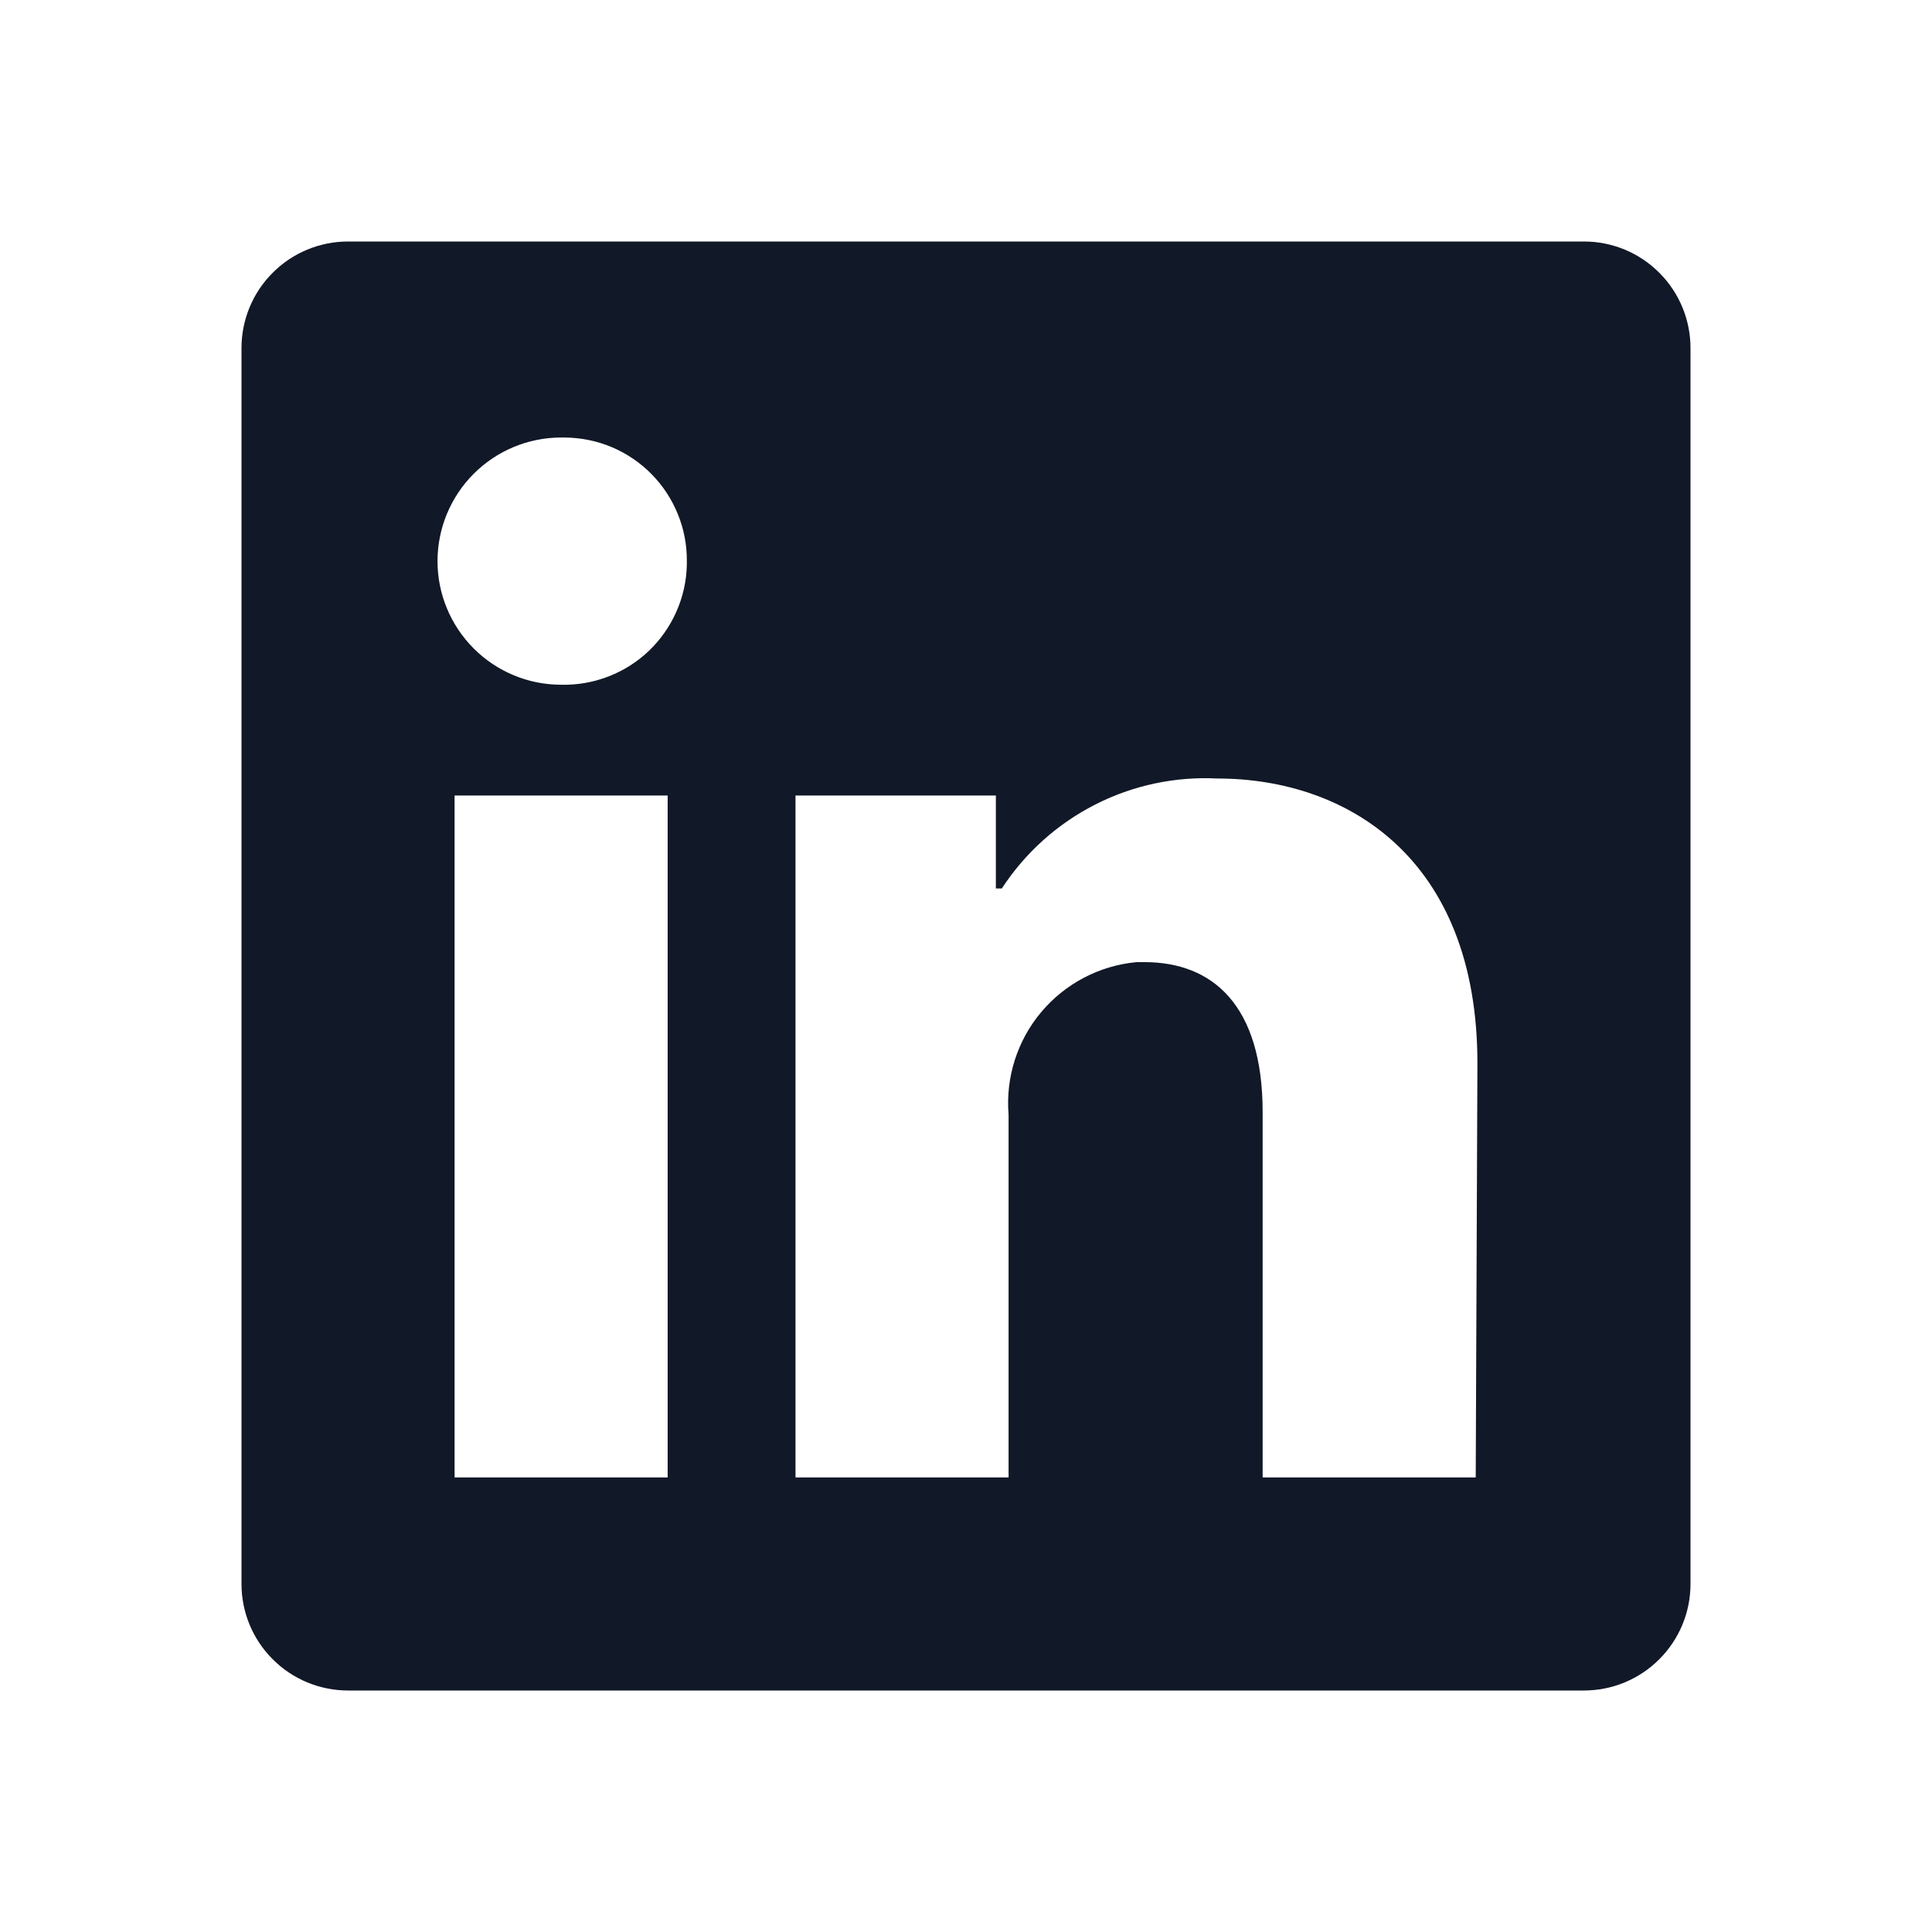
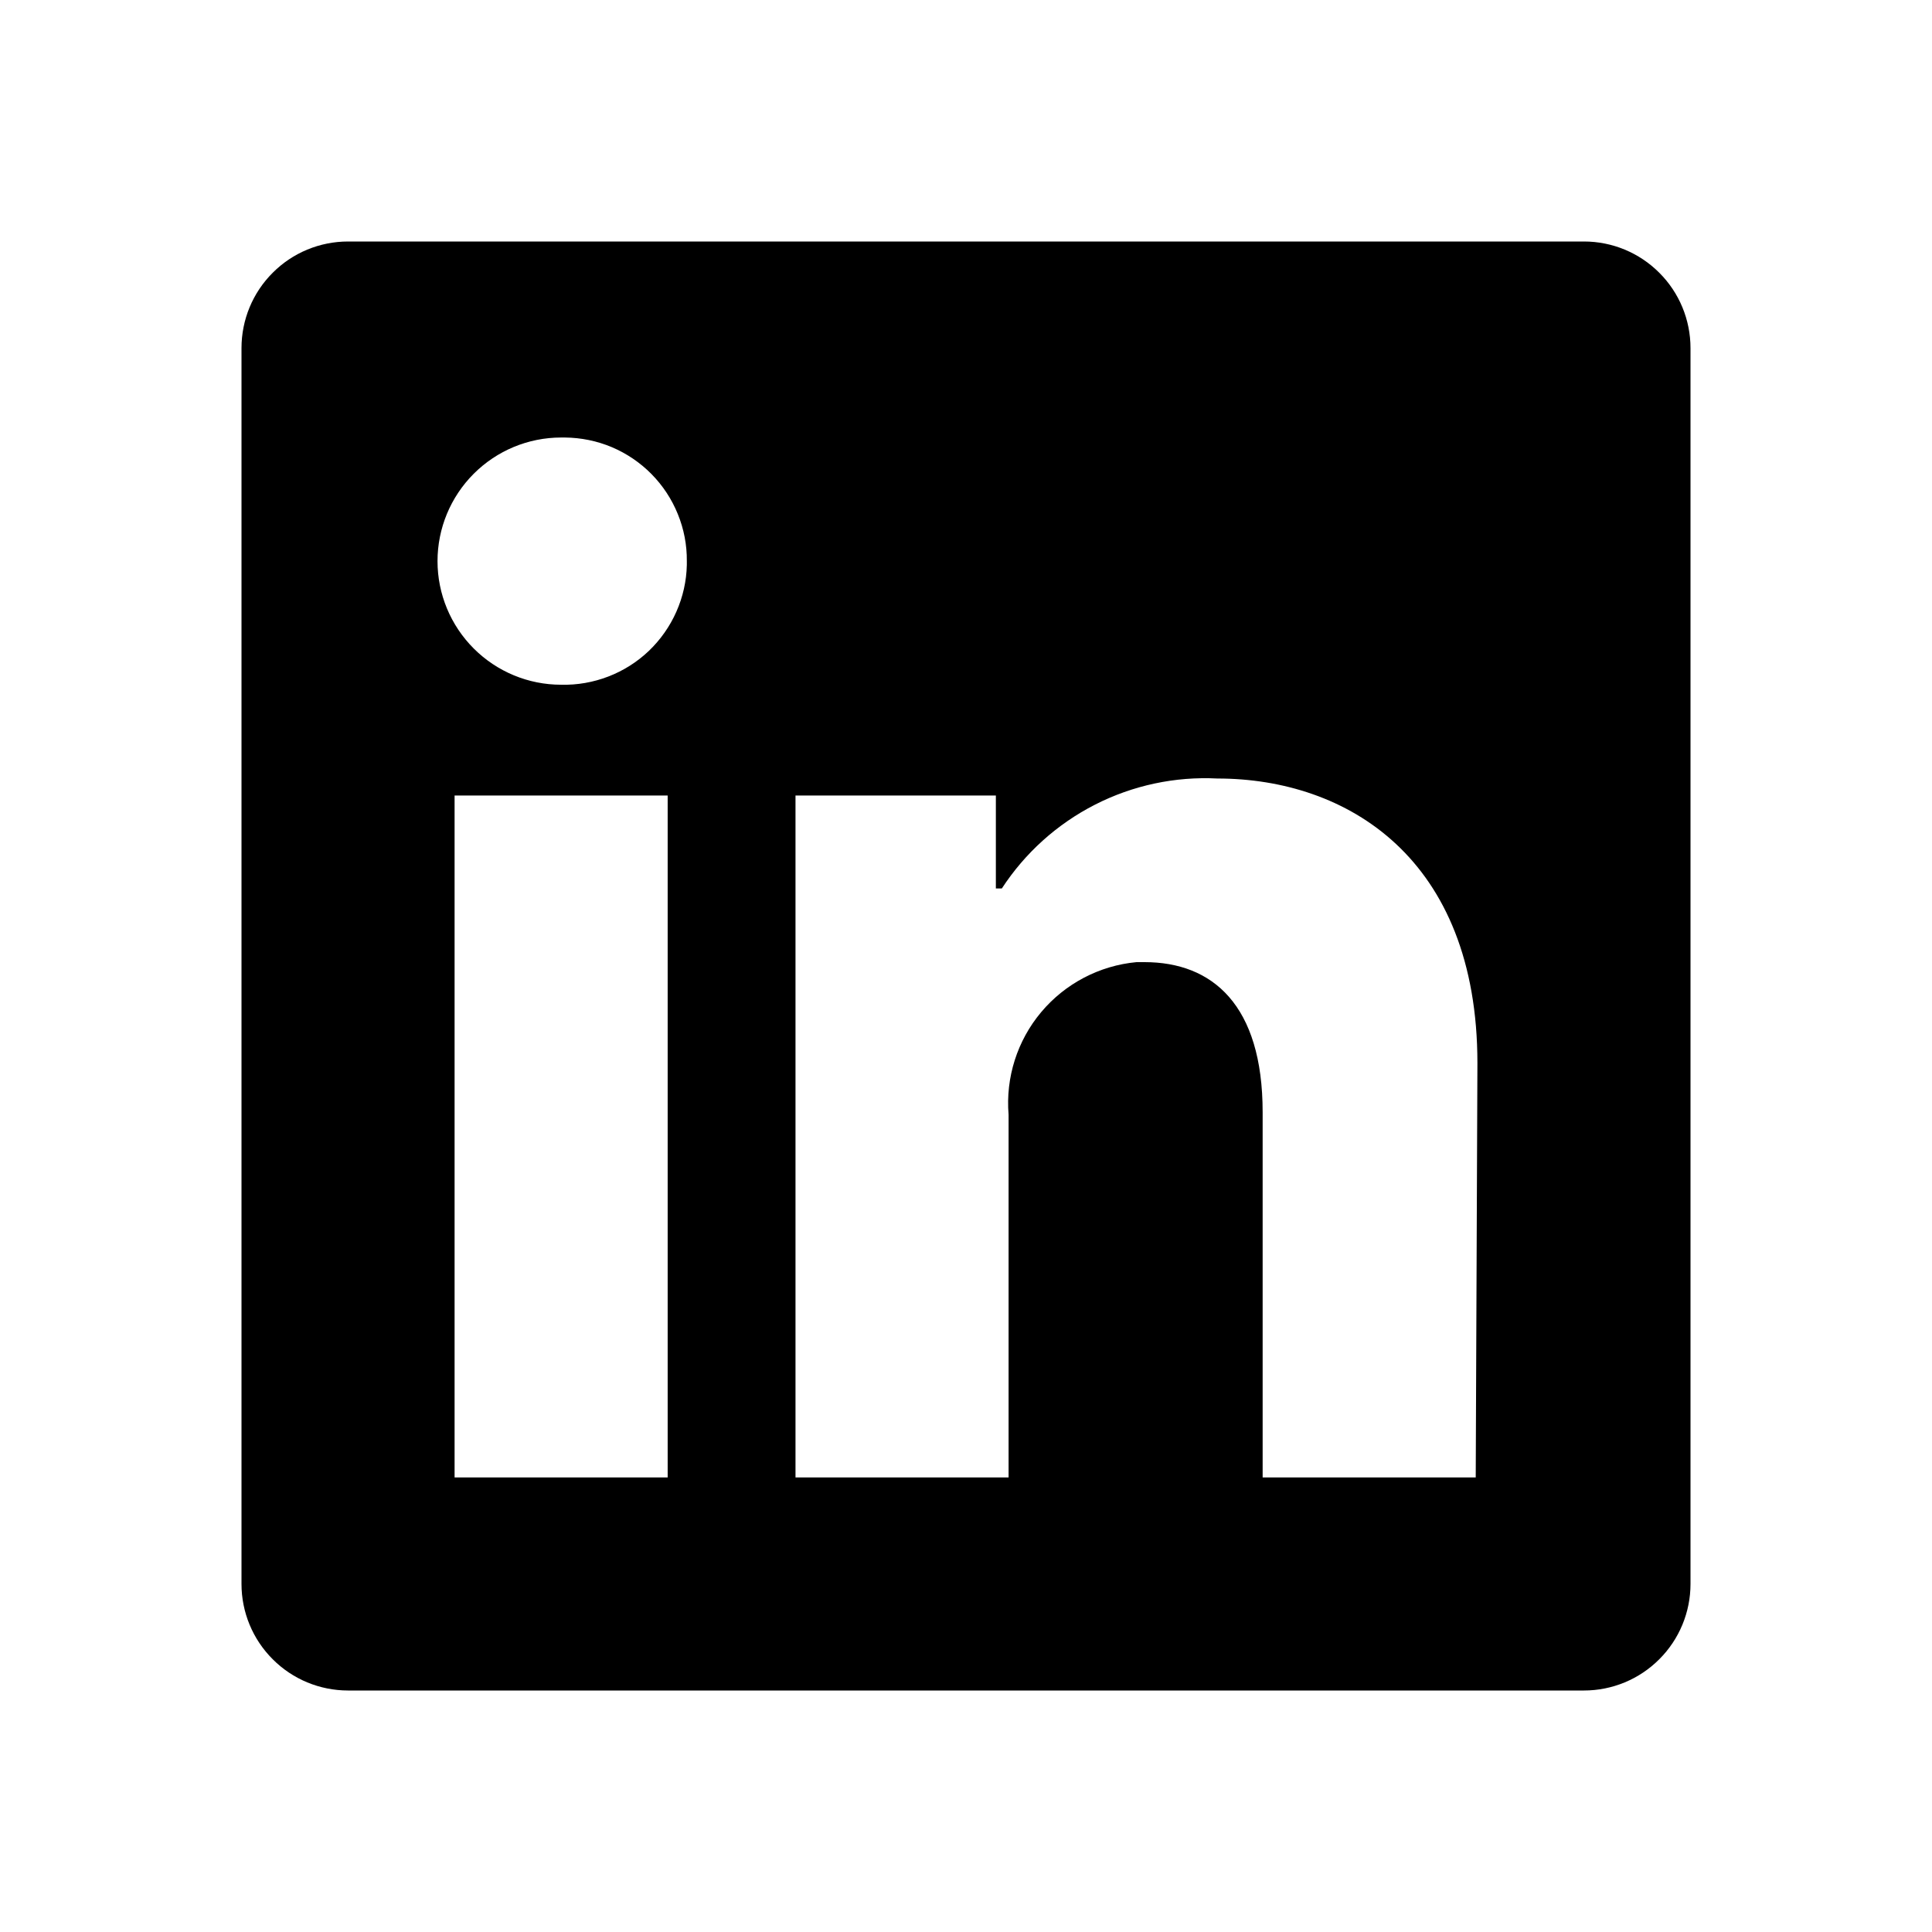
<svg xmlns="http://www.w3.org/2000/svg" width="24" height="24" viewBox="0 0 24 24" fill="none">
-   <path d="M21 4.324V19.677C21 20.027 20.861 20.364 20.612 20.612C20.364 20.861 20.027 21 19.677 21H4.324C3.973 21 3.636 20.861 3.388 20.612C3.139 20.364 3 20.027 3 19.677V4.324C3 3.973 3.139 3.636 3.388 3.388C3.636 3.139 3.973 3 4.324 3H19.677C20.027 3 20.364 3.139 20.612 3.388C20.861 3.636 21 3.973 21 4.324ZM8.294 9.882H5.647V18.353H8.294V9.882ZM8.532 6.971C8.534 6.77 8.496 6.572 8.42 6.386C8.345 6.201 8.234 6.032 8.093 5.889C7.953 5.747 7.785 5.633 7.601 5.555C7.416 5.477 7.218 5.437 7.018 5.435H6.971C6.563 5.435 6.173 5.597 5.885 5.885C5.597 6.173 5.435 6.563 5.435 6.971C5.435 7.378 5.597 7.768 5.885 8.056C6.173 8.344 6.563 8.506 6.971 8.506C7.171 8.511 7.37 8.476 7.557 8.404C7.744 8.332 7.915 8.224 8.06 8.086C8.205 7.947 8.321 7.782 8.402 7.599C8.483 7.416 8.528 7.218 8.532 7.018V6.971ZM18.353 13.207C18.353 10.661 16.733 9.671 15.123 9.671C14.597 9.644 14.072 9.756 13.602 9.996C13.132 10.236 12.733 10.595 12.445 11.037H12.371V9.882H9.882V18.353H12.529V13.848C12.491 13.386 12.636 12.928 12.934 12.573C13.231 12.219 13.657 11.995 14.118 11.952H14.218C15.06 11.952 15.685 12.482 15.685 13.816V18.353H18.332L18.353 13.207Z" fill="#111827" />
+   <path d="M21 4.324V19.677C21 20.027 20.861 20.364 20.612 20.612C20.364 20.861 20.027 21 19.677 21H4.324C3.973 21 3.636 20.861 3.388 20.612C3.139 20.364 3 20.027 3 19.677V4.324C3 3.973 3.139 3.636 3.388 3.388C3.636 3.139 3.973 3 4.324 3H19.677C20.027 3 20.364 3.139 20.612 3.388C20.861 3.636 21 3.973 21 4.324ZM8.294 9.882H5.647V18.353H8.294V9.882ZM8.532 6.971C8.534 6.77 8.496 6.572 8.42 6.386C8.345 6.201 8.234 6.032 8.093 5.889C7.953 5.747 7.785 5.633 7.601 5.555C7.416 5.477 7.218 5.437 7.018 5.435H6.971C6.563 5.435 6.173 5.597 5.885 5.885C5.597 6.173 5.435 6.563 5.435 6.971C5.435 7.378 5.597 7.768 5.885 8.056C6.173 8.344 6.563 8.506 6.971 8.506C7.171 8.511 7.37 8.476 7.557 8.404C7.744 8.332 7.915 8.224 8.06 8.086C8.205 7.947 8.321 7.782 8.402 7.599C8.483 7.416 8.528 7.218 8.532 7.018V6.971ZM18.353 13.207C18.353 10.661 16.733 9.671 15.123 9.671C14.597 9.644 14.072 9.756 13.602 9.996C13.132 10.236 12.733 10.595 12.445 11.037H12.371V9.882H9.882V18.353H12.529V13.848C12.491 13.386 12.636 12.928 12.934 12.573C13.231 12.219 13.657 11.995 14.118 11.952H14.218C15.06 11.952 15.685 12.482 15.685 13.816V18.353H18.332L18.353 13.207Z" fill="black" />
</svg>
